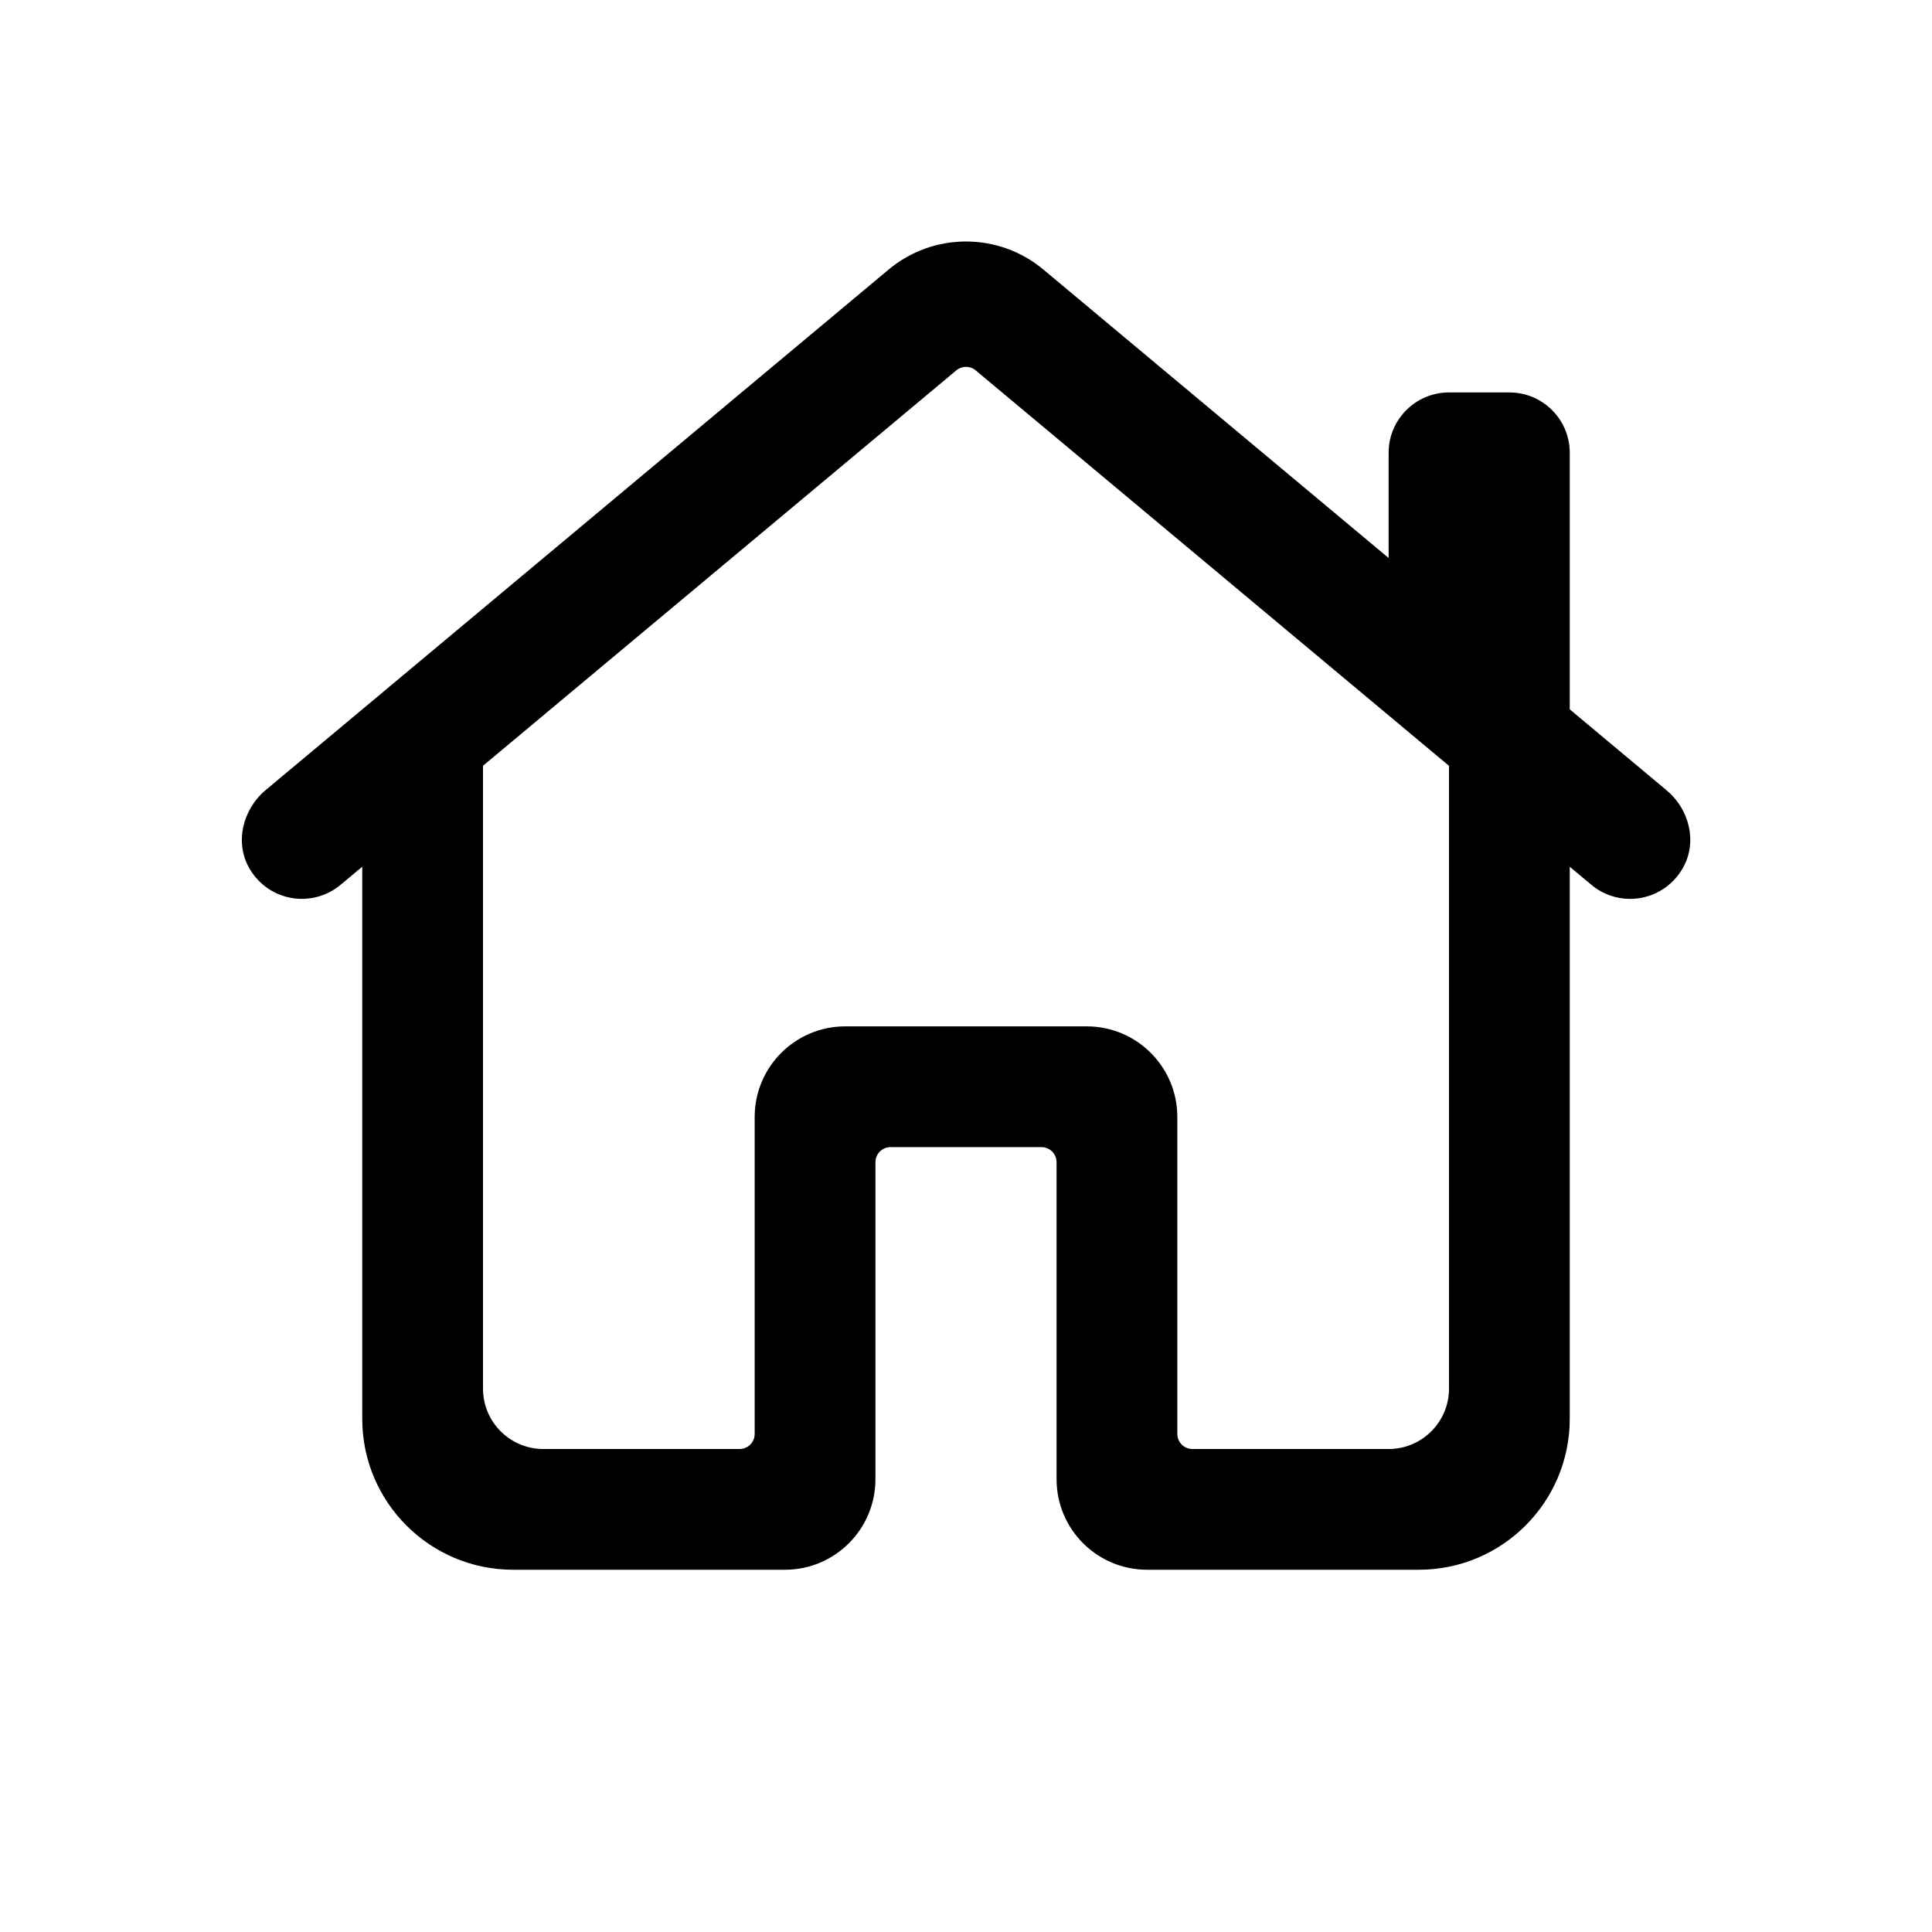
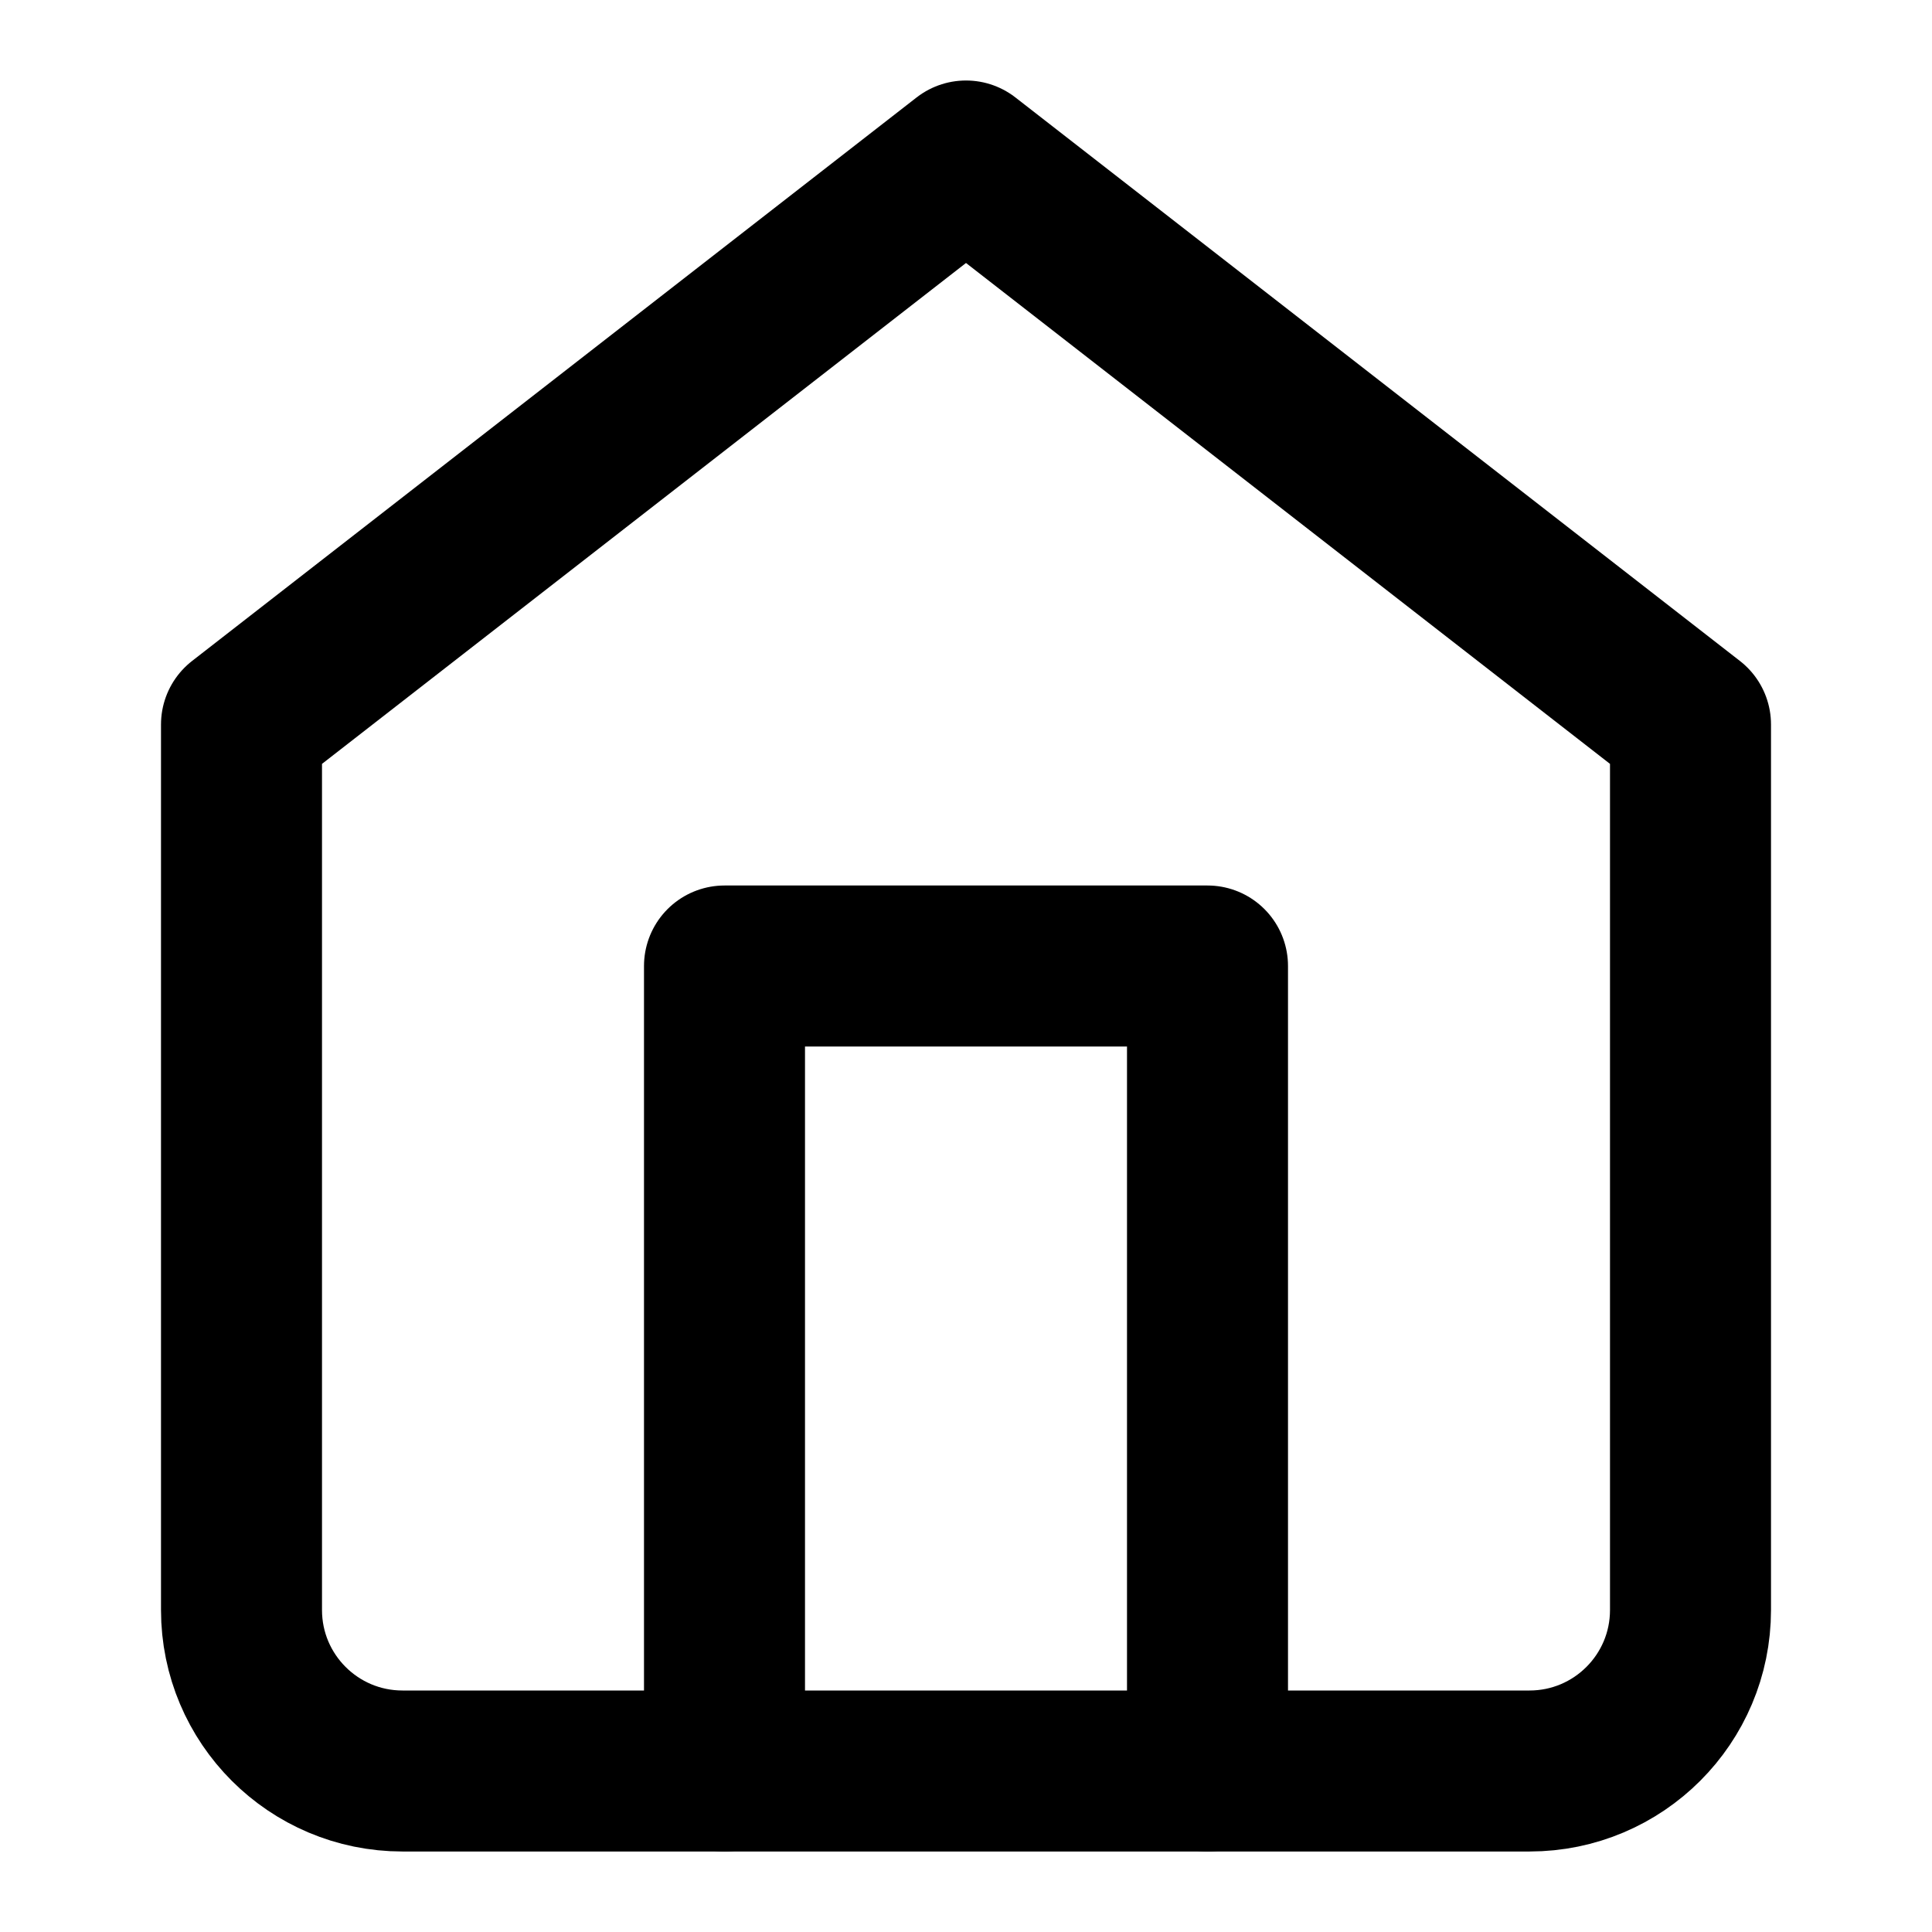
- <svg xmlns="http://www.w3.org/2000/svg" fill="#000000" viewBox="0 0 64 64" width="32px" height="32px">
-   <path d="M 32 8 C 31.089 8 30.178 8.309 29.436 8.93 L 8.801 26.172 C 8.036 26.811 7.763 27.925 8.271 28.783 C 8.918 29.875 10.35 30.089 11.281 29.311 L 12 28.711 L 12 47 C 12 49.761 14.239 52 17 52 L 26 52 C 27.657 52 29 50.657 29 49 L 29 38.5 C 29 38.224 29.224 38 29.5 38 L 34.5 38 C 34.776 38 35 38.224 35 38.5 L 35 49 C 35 50.657 36.343 52 38 52 L 47 52 C 49.761 52 52 49.761 52 47 L 52 28.713 L 52.719 29.312 C 53.093 29.625 53.546 29.777 53.998 29.777 C 54.693 29.777 55.383 29.417 55.764 28.723 C 56.229 27.875 55.955 26.804 55.213 26.184 L 52 23.498 L 52 15 C 52 13.895 51.105 13 50 13 L 48 13 C 46.895 13 46 13.895 46 15 L 46 18.484 L 34.564 8.93 C 33.822 8.309 32.911 8 32 8 z M 32 12.152 C 32.115 12.152 32.229 12.192 32.322 12.27 L 48 25.369 L 48 46 C 48 47.105 47.105 48 46 48 L 39.5 48 C 39.224 48 39 47.776 39 47.5 L 39 37 C 39 35.343 37.657 34 36 34 L 28 34 C 26.343 34 25 35.343 25 37 L 25 47.5 C 25 47.776 24.776 48 24.5 48 L 18 48 C 16.895 48 16 47.105 16 46 L 16 25.367 L 31.678 12.27 C 31.771 12.192 31.885 12.152 32 12.152 z" />
+ <svg xmlns="http://www.w3.org/2000/svg" width="28" height="28" viewBox="0 0 24 24" fill="none" stroke="#000000" stroke-width="2" stroke-linecap="round" stroke-linejoin="round">
+   <path d="M3 9l9-7 9 7v11a2 2 0 0 1-2 2H5a2 2 0 0 1-2-2z" />
+   <polyline points="9 22 9 12 15 12 15 22" />
</svg>
